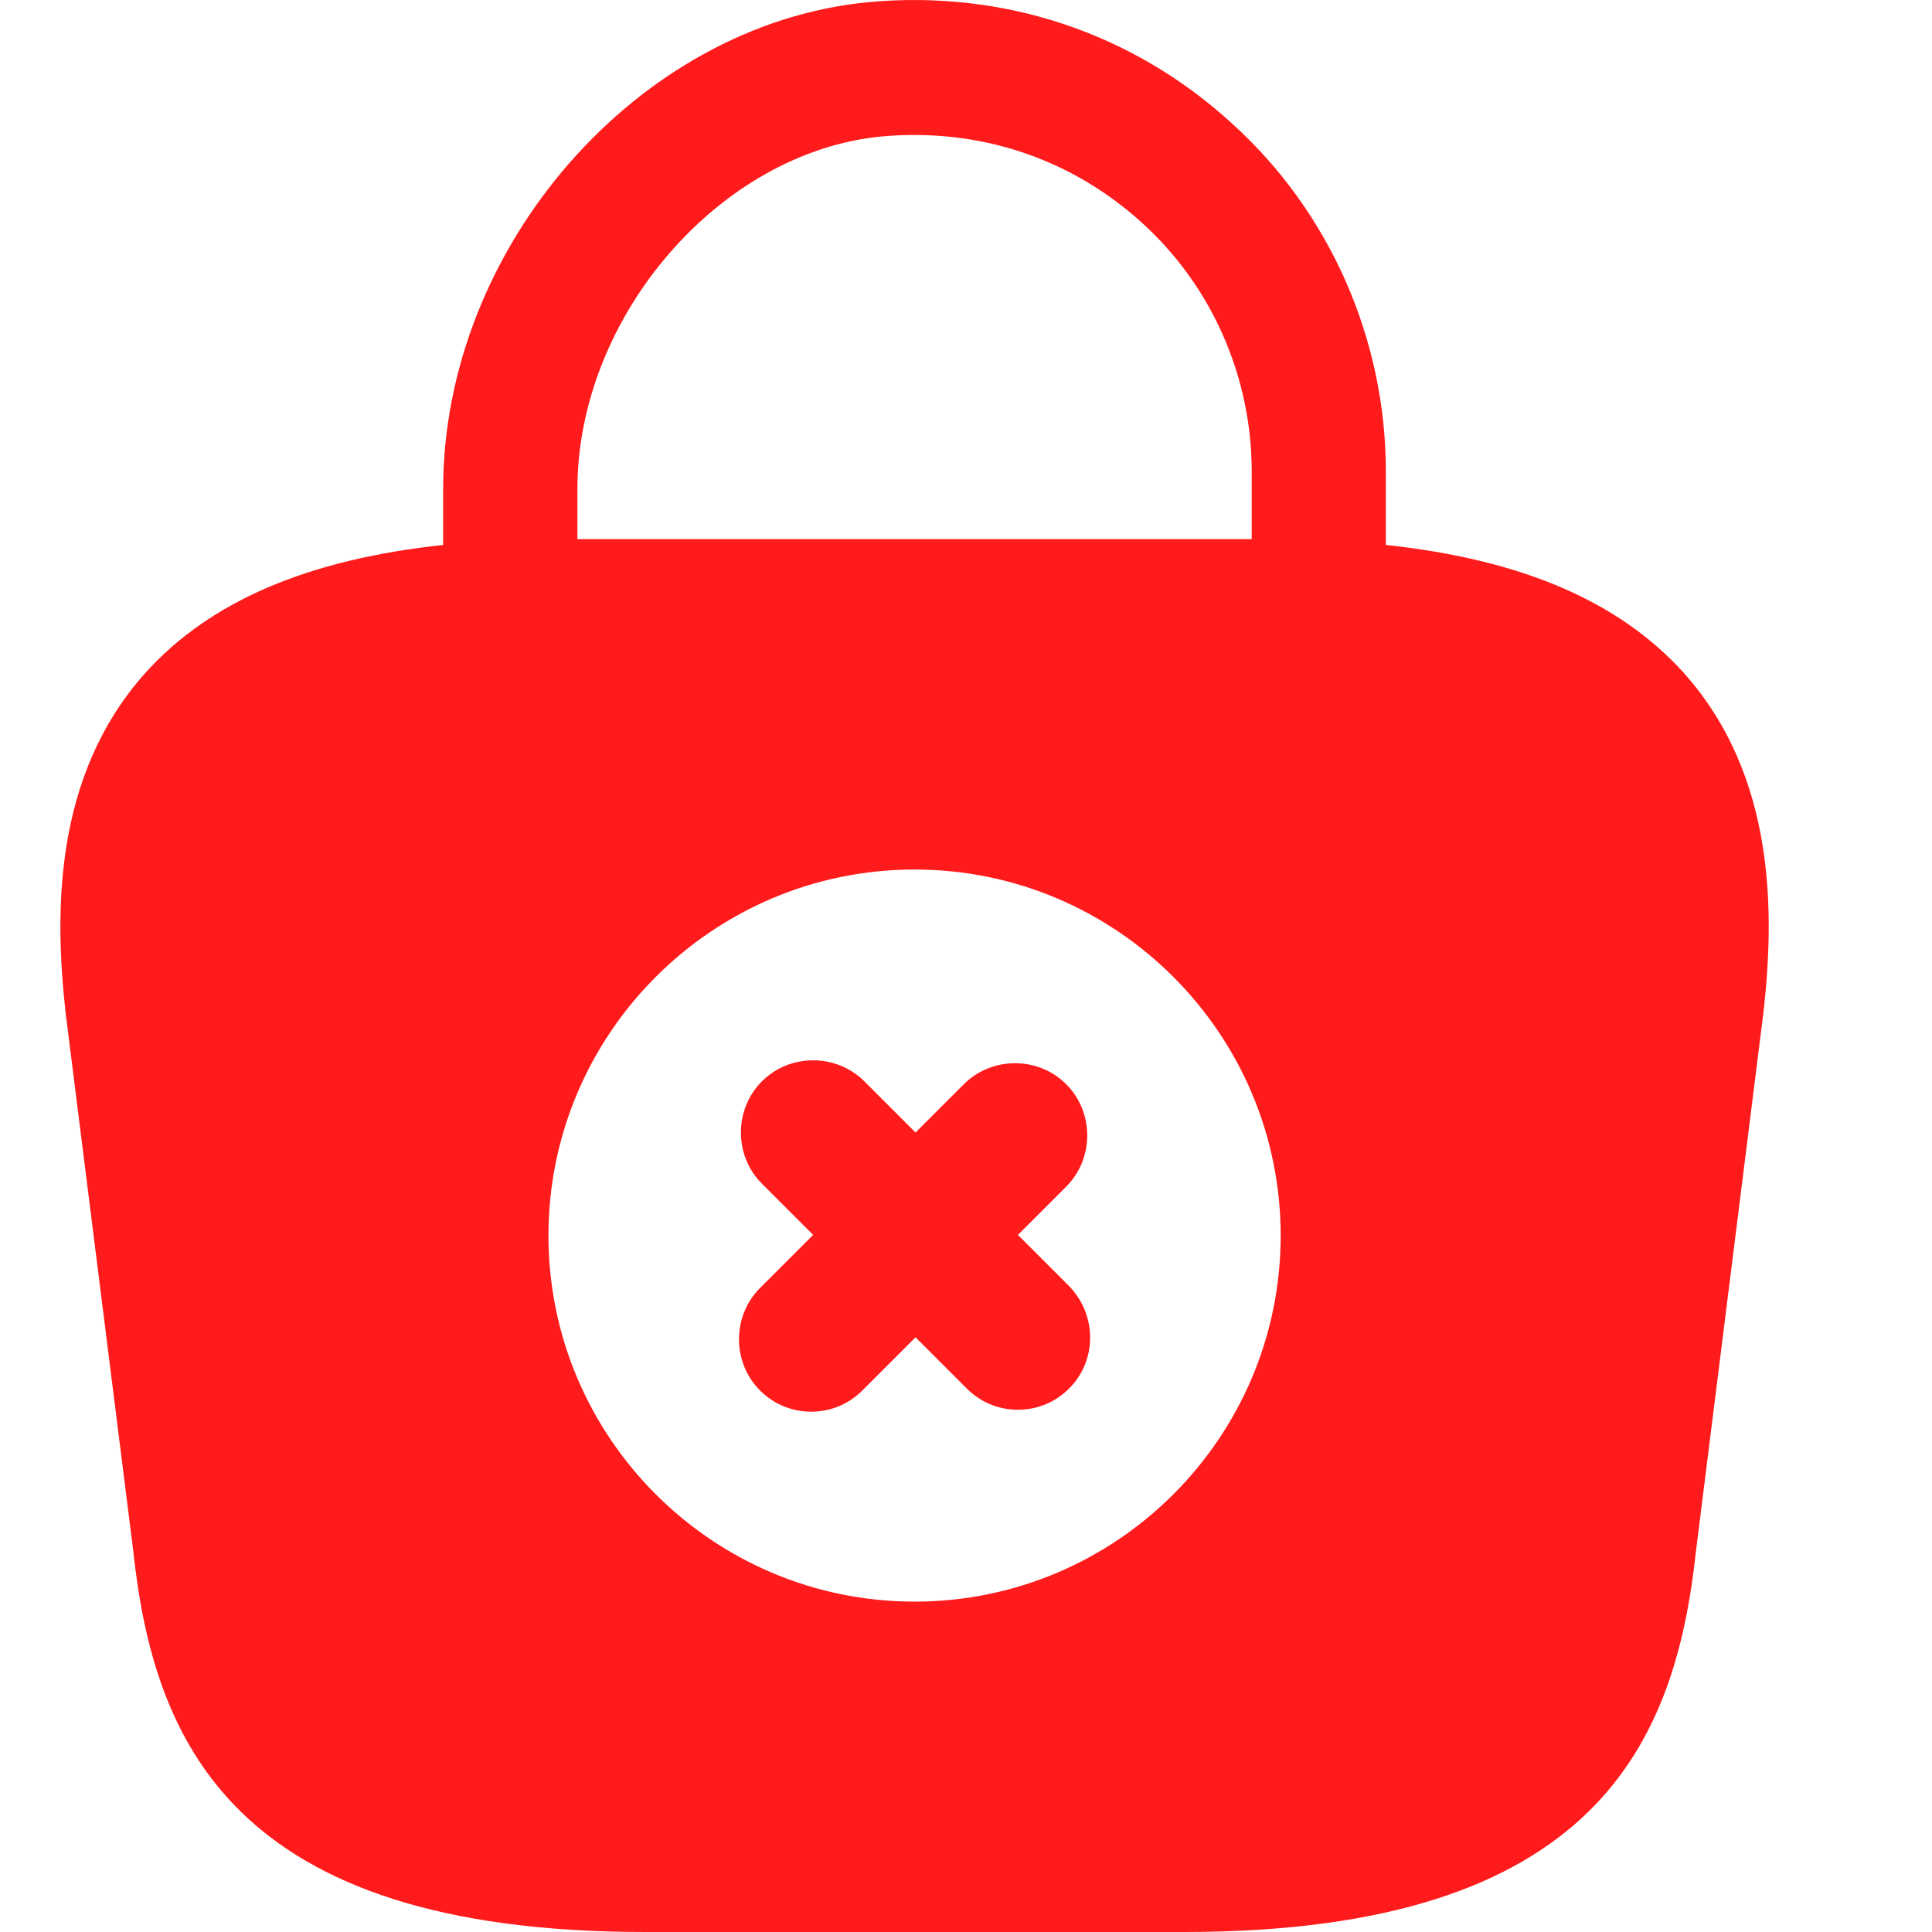
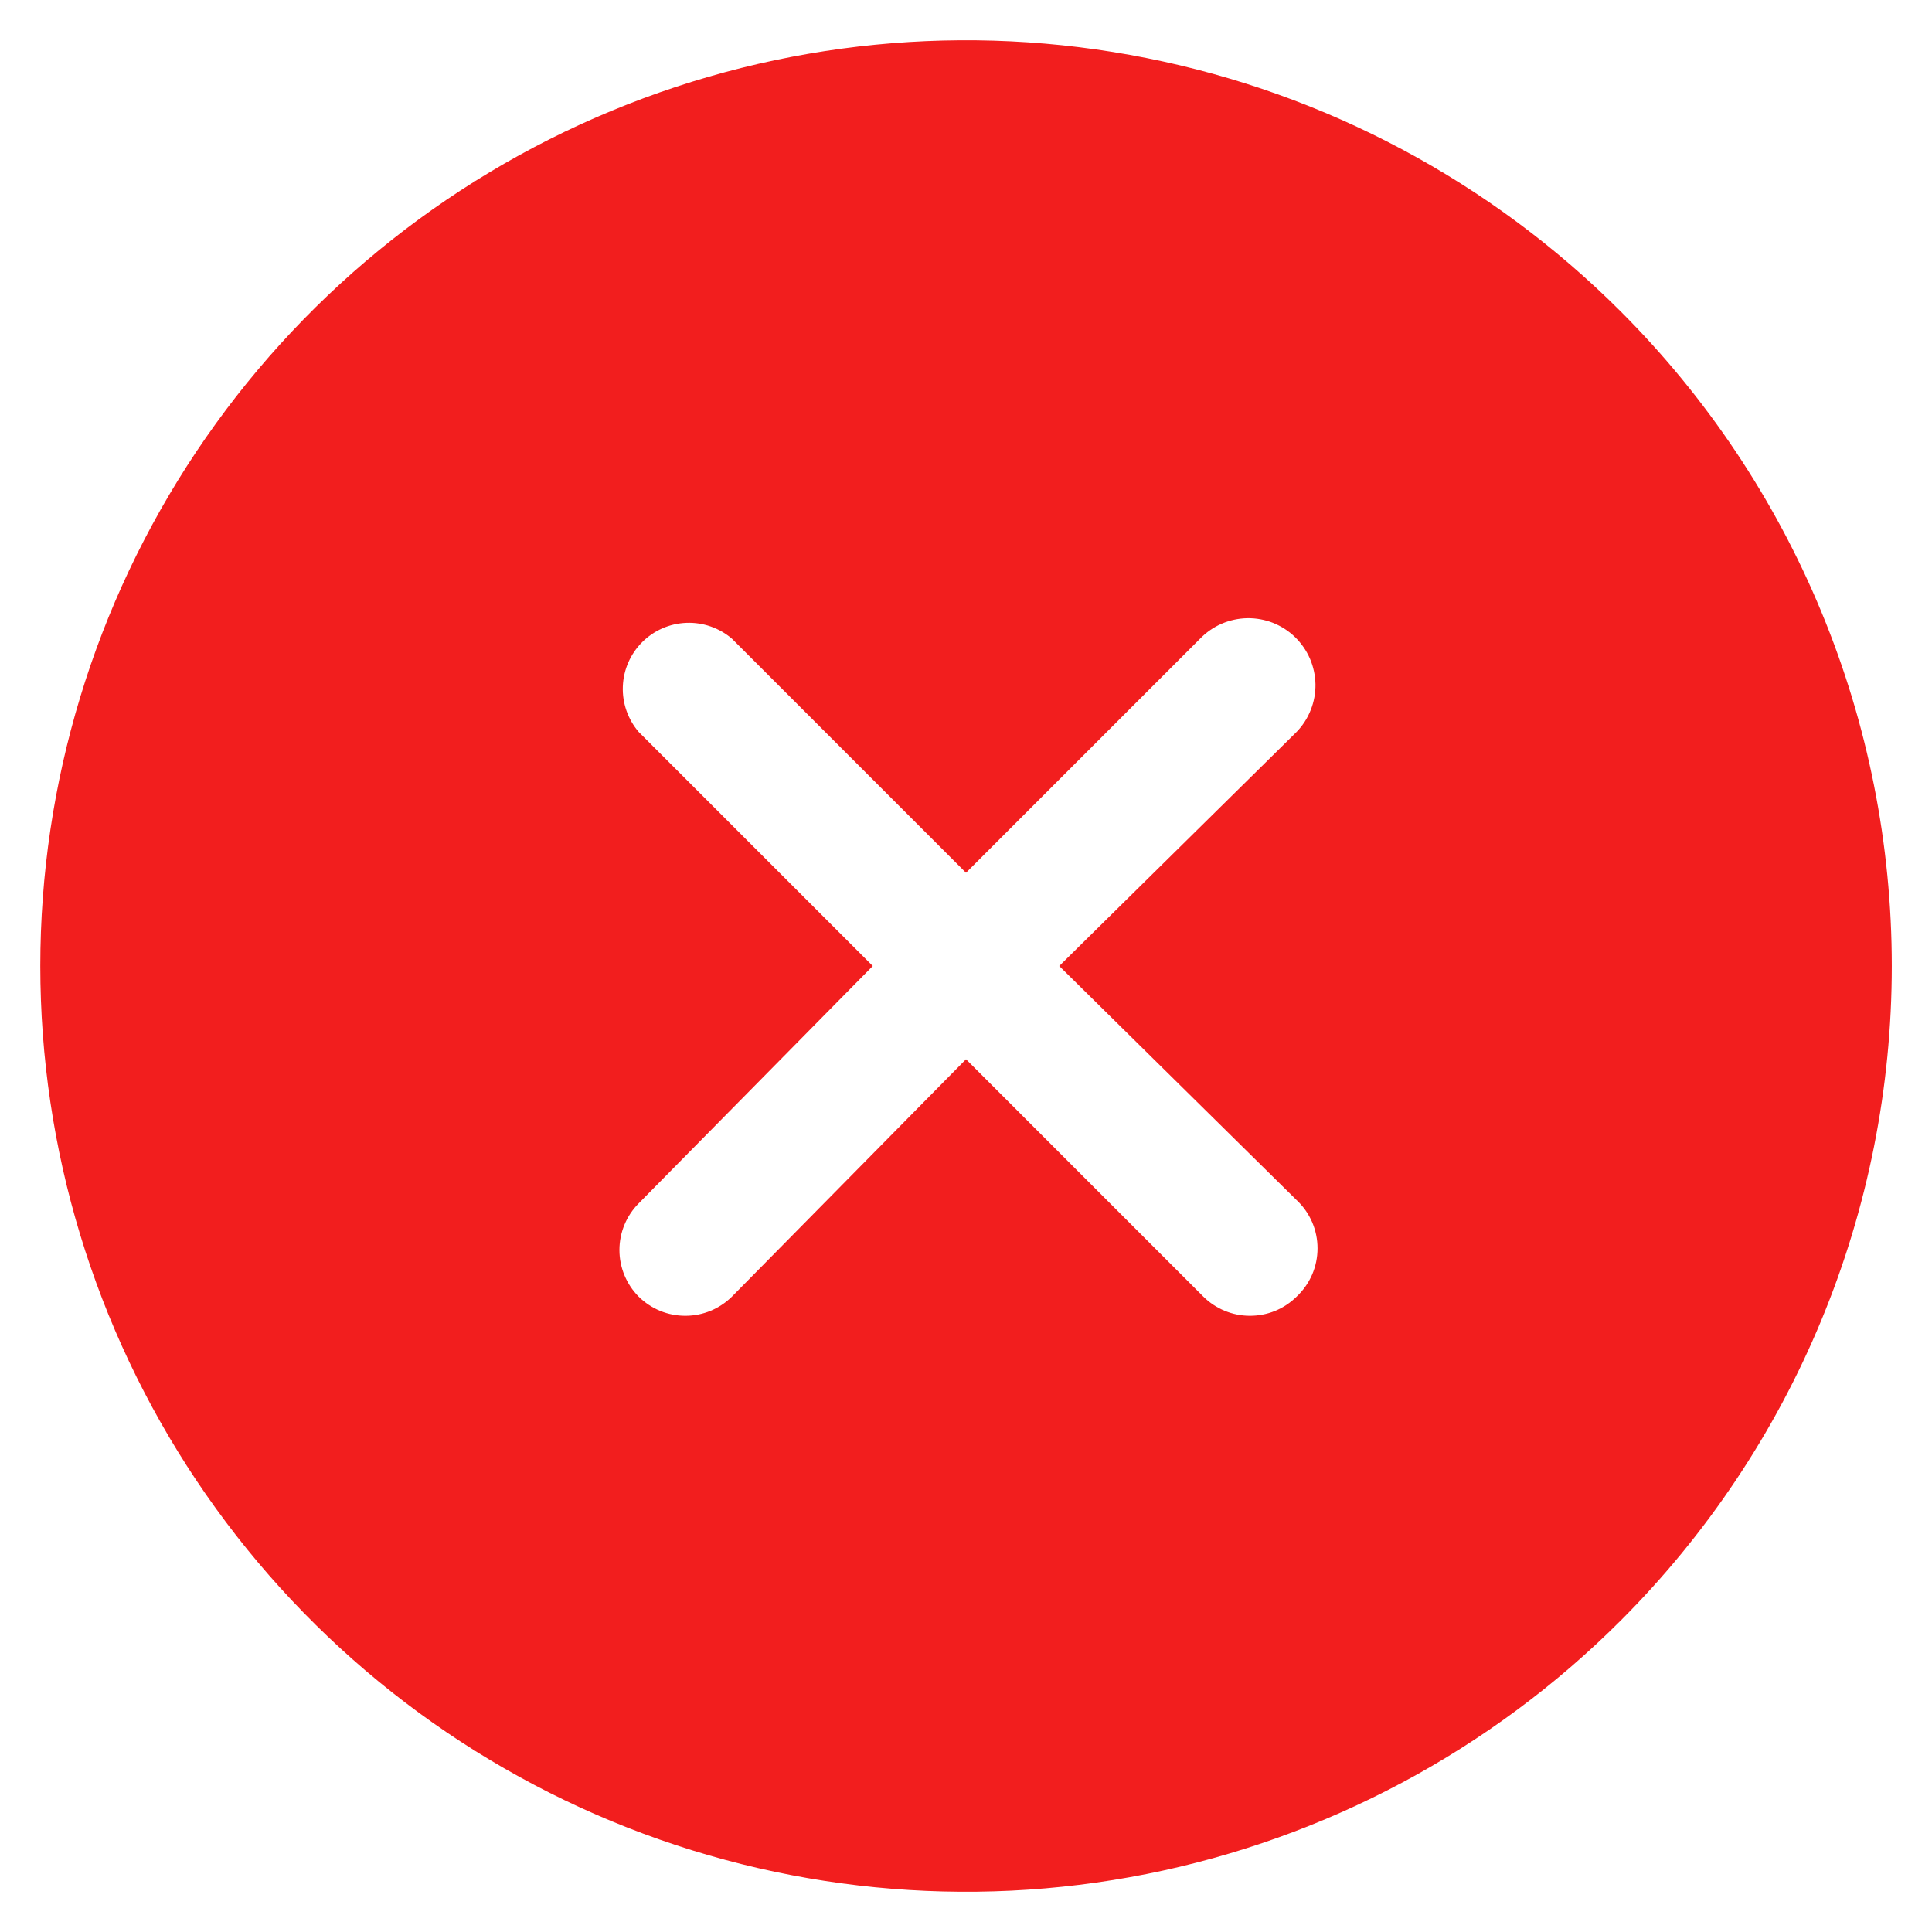
- <svg xmlns="http://www.w3.org/2000/svg" width="20" height="20" border="0" viewBox="0 0 15 16" fill="none">
-   <path d="M13.441 5.569C12.905 4.977 12.097 4.633 10.977 4.513V3.905C10.977 2.81 10.514 1.754 9.698 1.018C8.874 0.266 7.802 -0.086 6.69 0.018C4.778 0.202 3.17 2.05 3.17 4.049V4.513C2.051 4.633 1.243 4.977 0.707 5.569C-0.069 6.433 -0.045 7.585 0.043 8.385L0.603 12.84C0.771 14.4 1.403 16 4.842 16H9.306C12.745 16 13.377 14.4 13.545 12.848L14.105 8.377C14.193 7.585 14.217 6.433 13.441 5.569ZM6.802 1.13C7.602 1.058 8.362 1.306 8.954 1.842C9.538 2.37 9.866 3.122 9.866 3.905V4.465H4.282V4.049C4.282 2.626 5.458 1.258 6.802 1.13ZM7.074 13.264C5.402 13.264 4.042 11.905 4.042 10.233C4.042 8.561 5.402 7.201 7.074 7.201C8.746 7.201 10.106 8.561 10.106 10.233C10.106 11.905 8.746 13.264 7.074 13.264Z" fill="#FF1B1B" />
-   <path d="M8.354 10.651L7.93 10.227L8.33 9.827C8.562 9.595 8.562 9.211 8.33 8.979C8.098 8.747 7.714 8.747 7.482 8.979L7.082 9.379L6.658 8.955C6.426 8.723 6.042 8.723 5.81 8.955C5.578 9.187 5.578 9.571 5.81 9.803L6.234 10.227L5.794 10.667C5.562 10.899 5.562 11.283 5.794 11.515C5.914 11.635 6.066 11.691 6.218 11.691C6.37 11.691 6.522 11.635 6.642 11.515L7.082 11.075L7.506 11.499C7.626 11.619 7.778 11.675 7.93 11.675C8.082 11.675 8.234 11.619 8.354 11.499C8.586 11.267 8.586 10.891 8.354 10.651Z" fill="#FF1B1B" />
+ <svg xmlns="http://www.w3.org/2000/svg" width="42" height="42" viewBox="0 0 42 42" fill="none">
+   <path d="M35.231 6.769C32.416 3.954 28.831 2.038 24.927 1.262C21.023 0.485 16.977 0.884 13.299 2.407C9.622 3.93 6.479 6.51 4.268 9.819C2.057 13.129 0.876 17.02 0.876 21C0.876 24.98 2.057 28.871 4.268 32.181C6.479 35.49 9.622 38.07 13.299 39.593C16.977 41.116 21.023 41.515 24.927 40.739C28.831 39.962 32.416 38.046 35.231 35.231C37.1 33.362 38.583 31.144 39.594 28.702C40.606 26.26 41.126 23.643 41.126 21C41.126 18.357 40.606 15.74 39.594 13.298C38.583 10.856 37.1 8.638 35.231 6.769ZM28.187 26.089C28.331 26.223 28.445 26.386 28.524 26.566C28.602 26.747 28.642 26.941 28.642 27.138C28.642 27.335 28.602 27.529 28.524 27.71C28.445 27.89 28.331 28.053 28.187 28.188C28.053 28.321 27.894 28.426 27.719 28.498C27.544 28.569 27.356 28.605 27.167 28.604C26.79 28.603 26.428 28.453 26.16 28.188L21 23.027L15.911 28.188C15.643 28.453 15.282 28.603 14.905 28.604C14.716 28.605 14.528 28.569 14.353 28.498C14.178 28.426 14.019 28.321 13.884 28.188C13.617 27.918 13.466 27.554 13.466 27.174C13.466 26.794 13.617 26.43 13.884 26.161L18.973 21L13.884 15.911C13.649 15.636 13.526 15.283 13.54 14.921C13.554 14.559 13.704 14.216 13.96 13.96C14.216 13.704 14.559 13.554 14.921 13.54C15.282 13.526 15.636 13.649 15.911 13.884L21 18.973L26.089 13.884C26.222 13.747 26.381 13.636 26.556 13.56C26.732 13.484 26.921 13.443 27.113 13.439C27.304 13.436 27.494 13.47 27.673 13.54C27.851 13.611 28.014 13.715 28.151 13.848C28.289 13.982 28.399 14.14 28.476 14.316C28.552 14.492 28.593 14.681 28.597 14.872C28.6 15.064 28.566 15.254 28.495 15.432C28.425 15.611 28.32 15.774 28.187 15.911L23.027 21L28.187 26.089Z" fill="#F21E1E" />
</svg>
